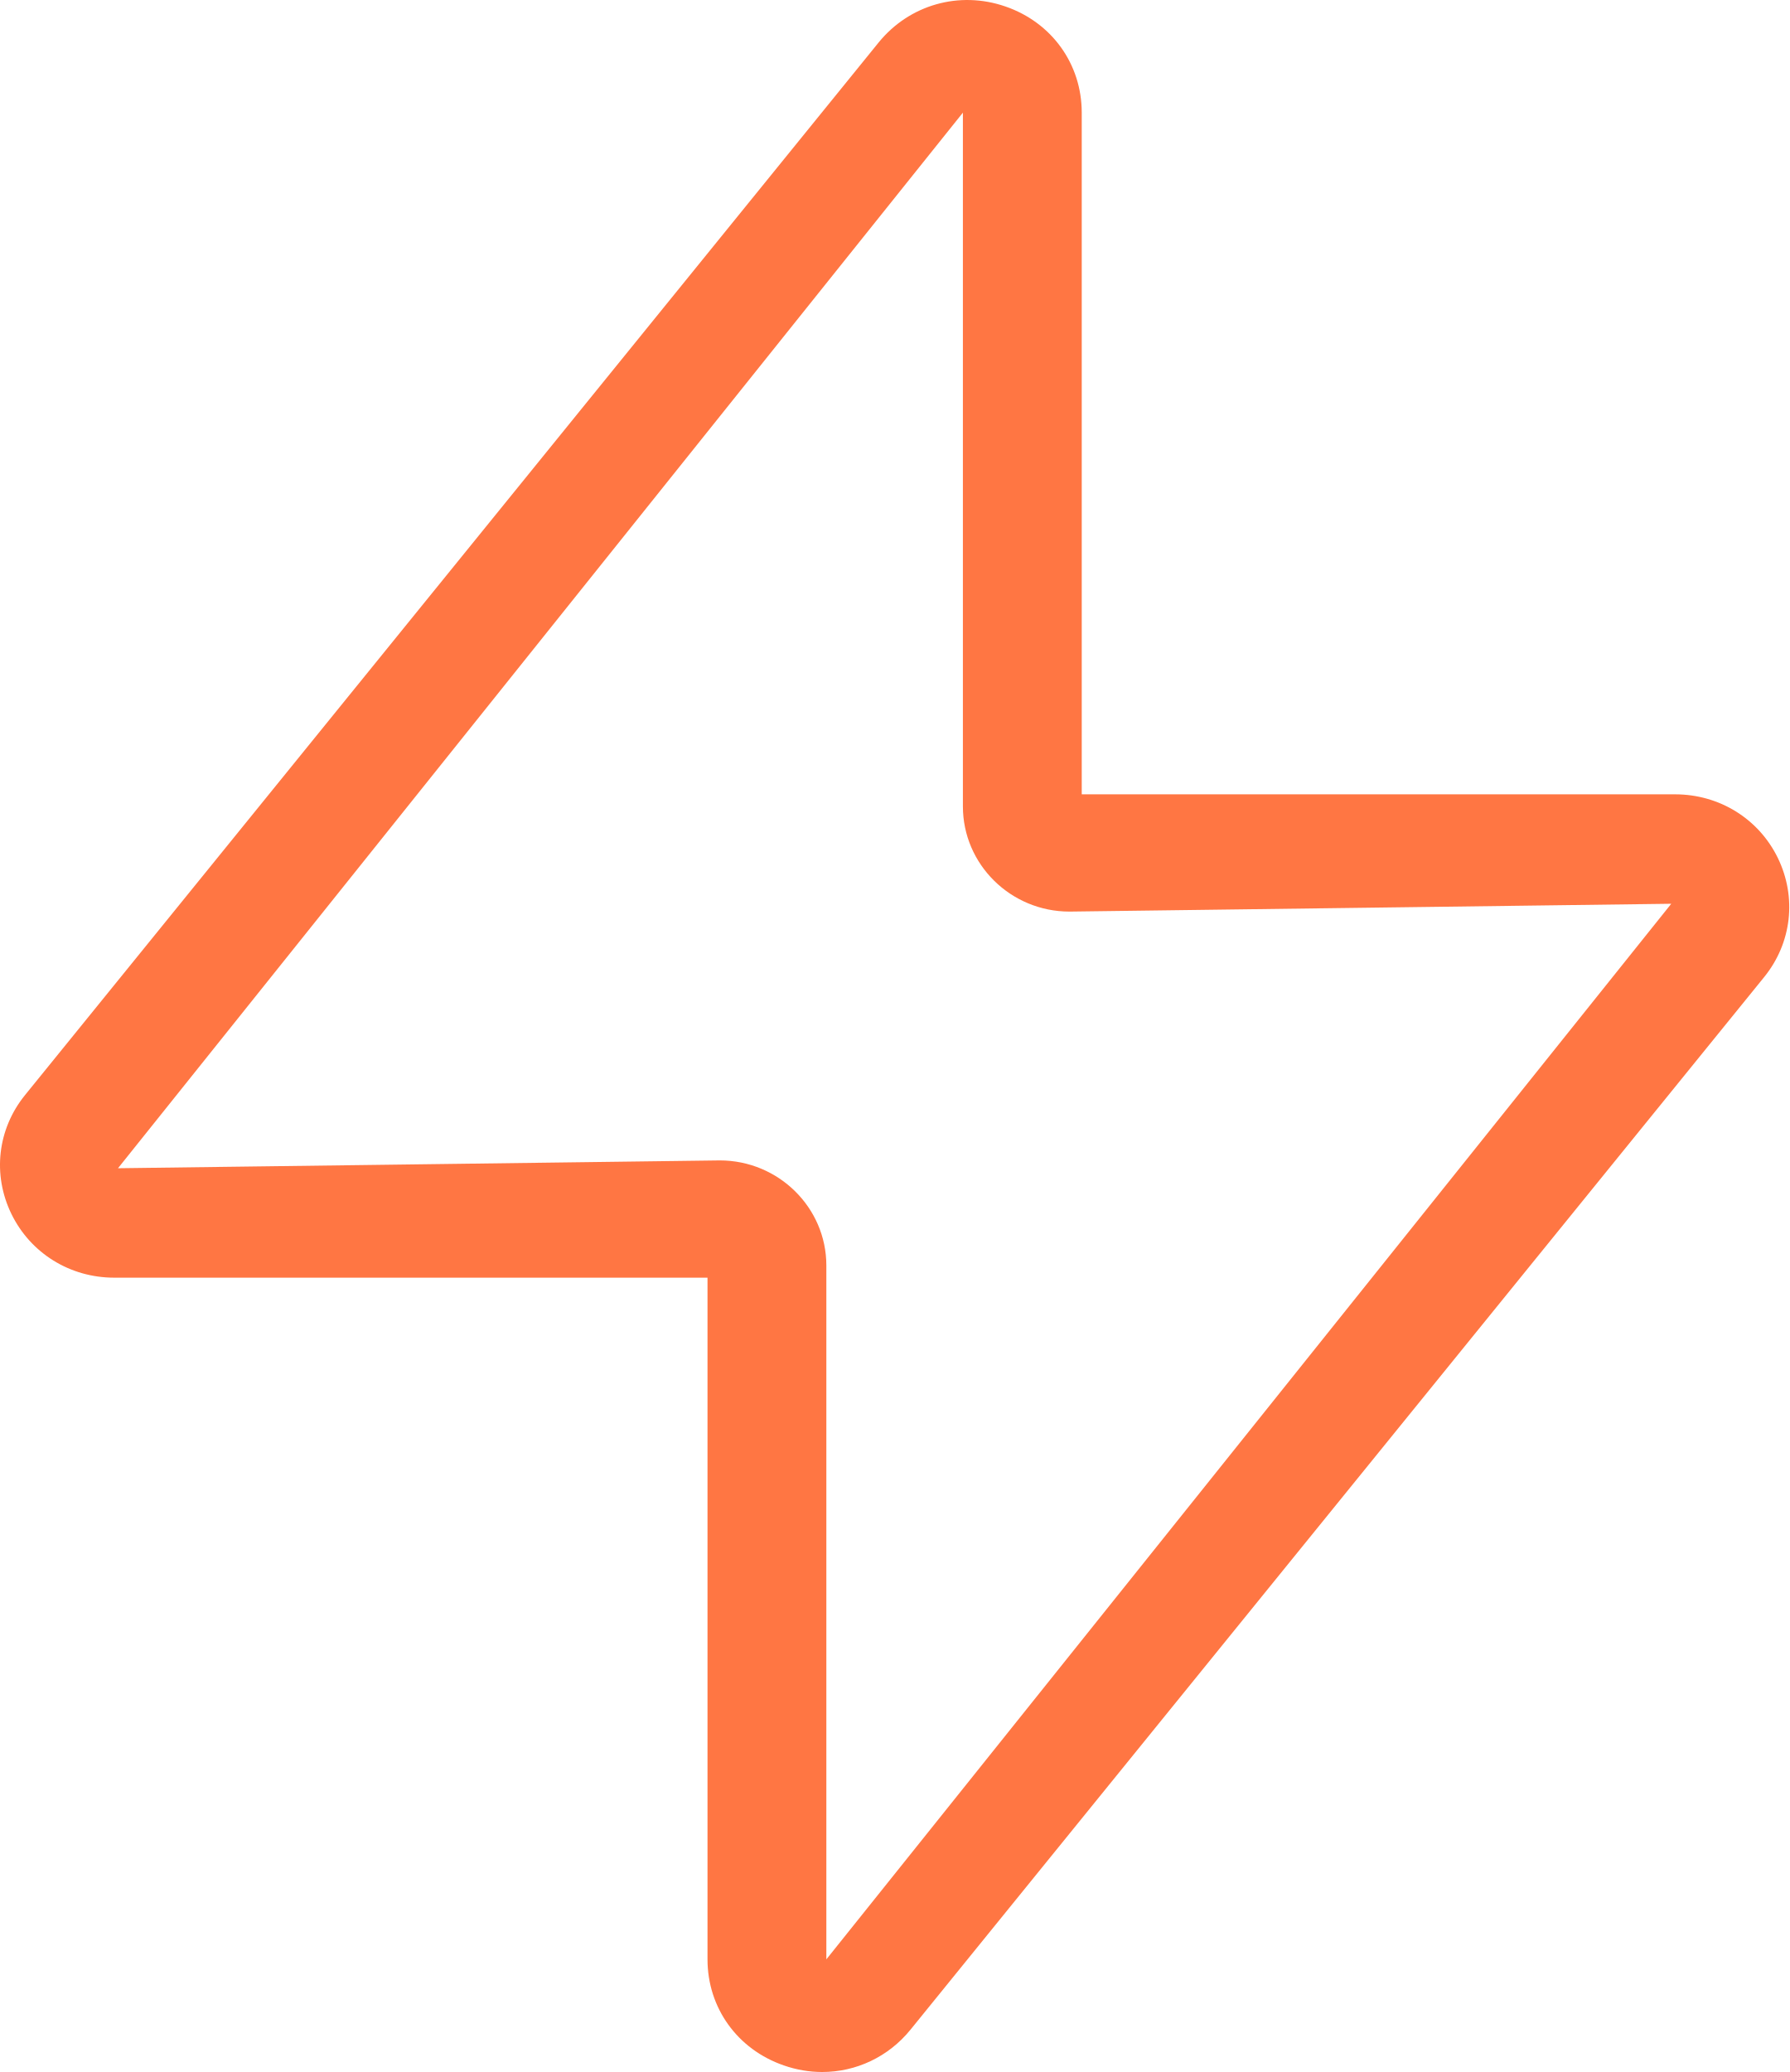
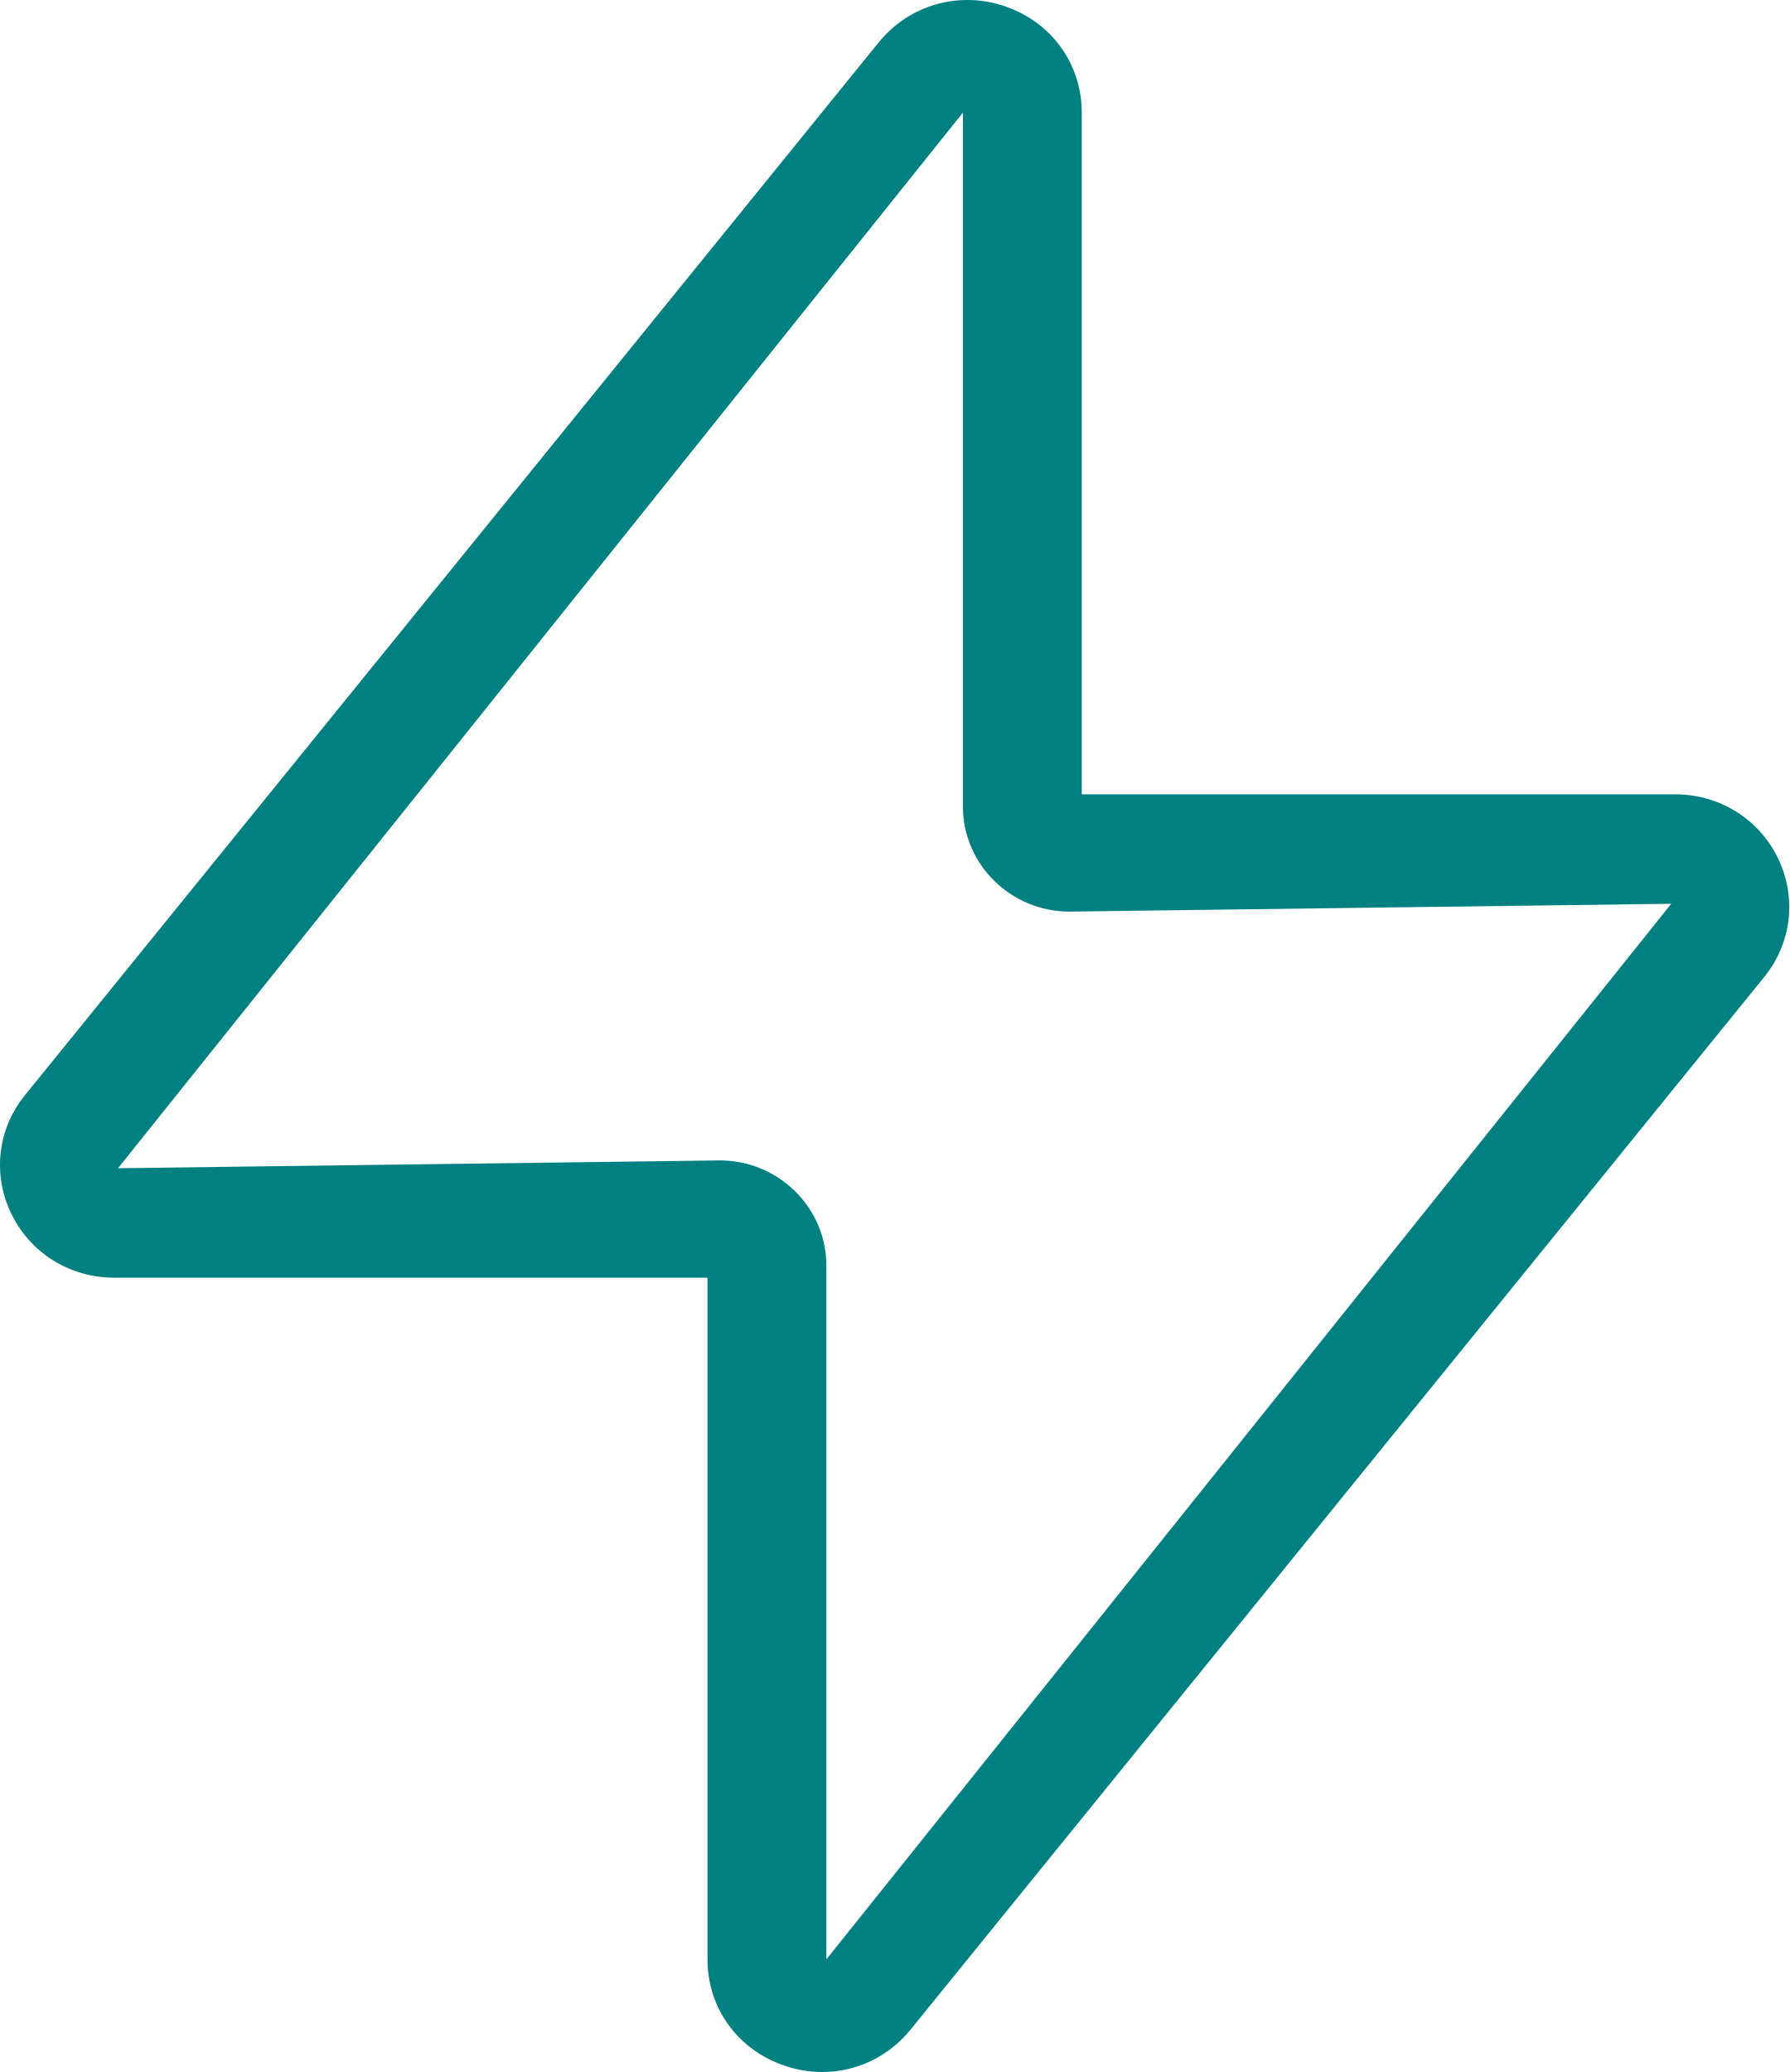
<svg xmlns="http://www.w3.org/2000/svg" width="19" height="22" viewBox="0 0 19 22" fill="none">
-   <path fill-rule="evenodd" clip-rule="evenodd" d="M8.775 20.804V13.437C8.775 12.822 8.267 12.321 7.643 12.321L1.253 12.404L10.225 1.196V8.562C10.225 9.178 10.733 9.679 11.357 9.679L17.747 9.596L8.775 20.804ZM18.879 9.11C18.676 8.693 18.257 8.434 17.788 8.434H11.487V1.196C11.487 0.681 11.17 0.239 10.677 0.069C10.186 -0.101 9.657 0.05 9.331 0.45L0.266 11.627C-0.027 11.988 -0.082 12.472 0.121 12.889C0.324 13.306 0.743 13.566 1.212 13.566H7.513V20.804C7.513 21.318 7.83 21.76 8.323 21.93C8.457 21.977 8.595 22 8.731 22C9.089 22 9.433 21.841 9.669 21.55L18.734 10.374C19.027 10.012 19.082 9.528 18.879 9.11Z" fill="#FF7643" />
+   <path fill-rule="evenodd" clip-rule="evenodd" d="M8.775 20.804V13.437C8.775 12.822 8.267 12.321 7.643 12.321L1.253 12.404L10.225 1.196V8.562C10.225 9.178 10.733 9.679 11.357 9.679L17.747 9.596L8.775 20.804ZM18.879 9.11C18.676 8.693 18.257 8.434 17.788 8.434H11.487V1.196C11.487 0.681 11.17 0.239 10.677 0.069C10.186 -0.101 9.657 0.05 9.331 0.45L0.266 11.627C-0.027 11.988 -0.082 12.472 0.121 12.889C0.324 13.306 0.743 13.566 1.212 13.566H7.513V20.804C7.513 21.318 7.83 21.76 8.323 21.93C8.457 21.977 8.595 22 8.731 22C9.089 22 9.433 21.841 9.669 21.55L18.734 10.374C19.027 10.012 19.082 9.528 18.879 9.11Z" fill="#008080" />
</svg>
